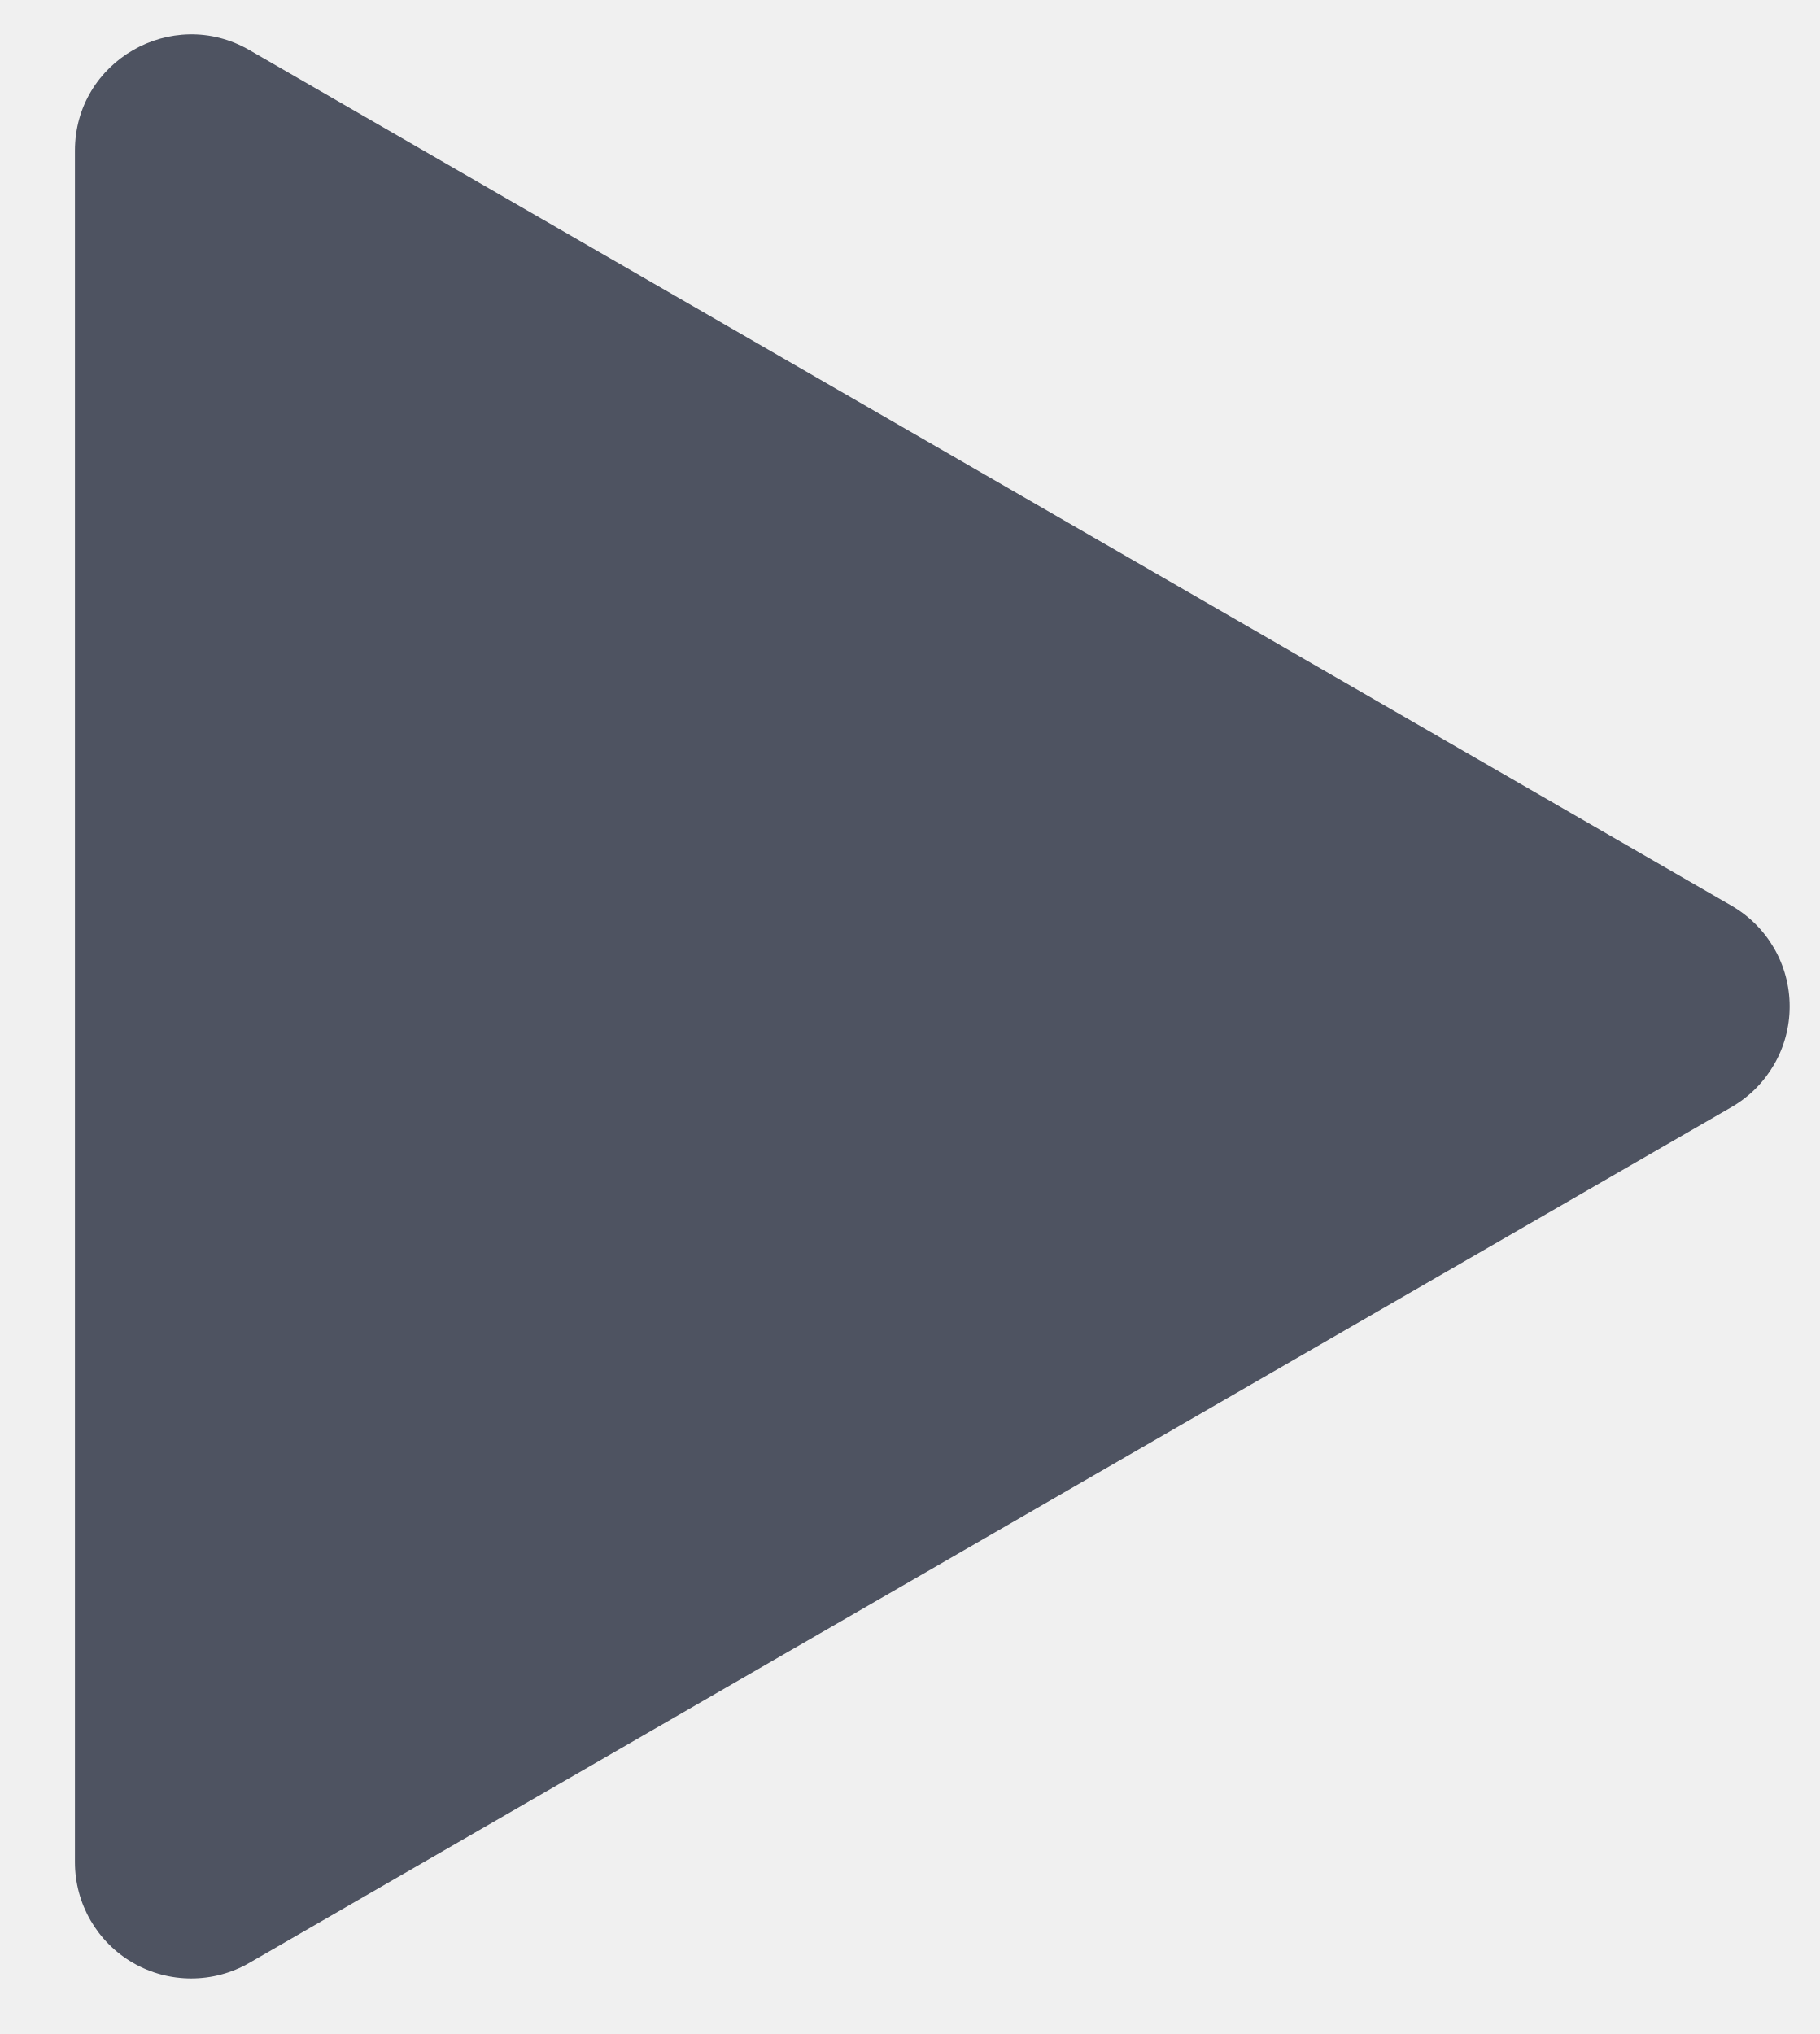
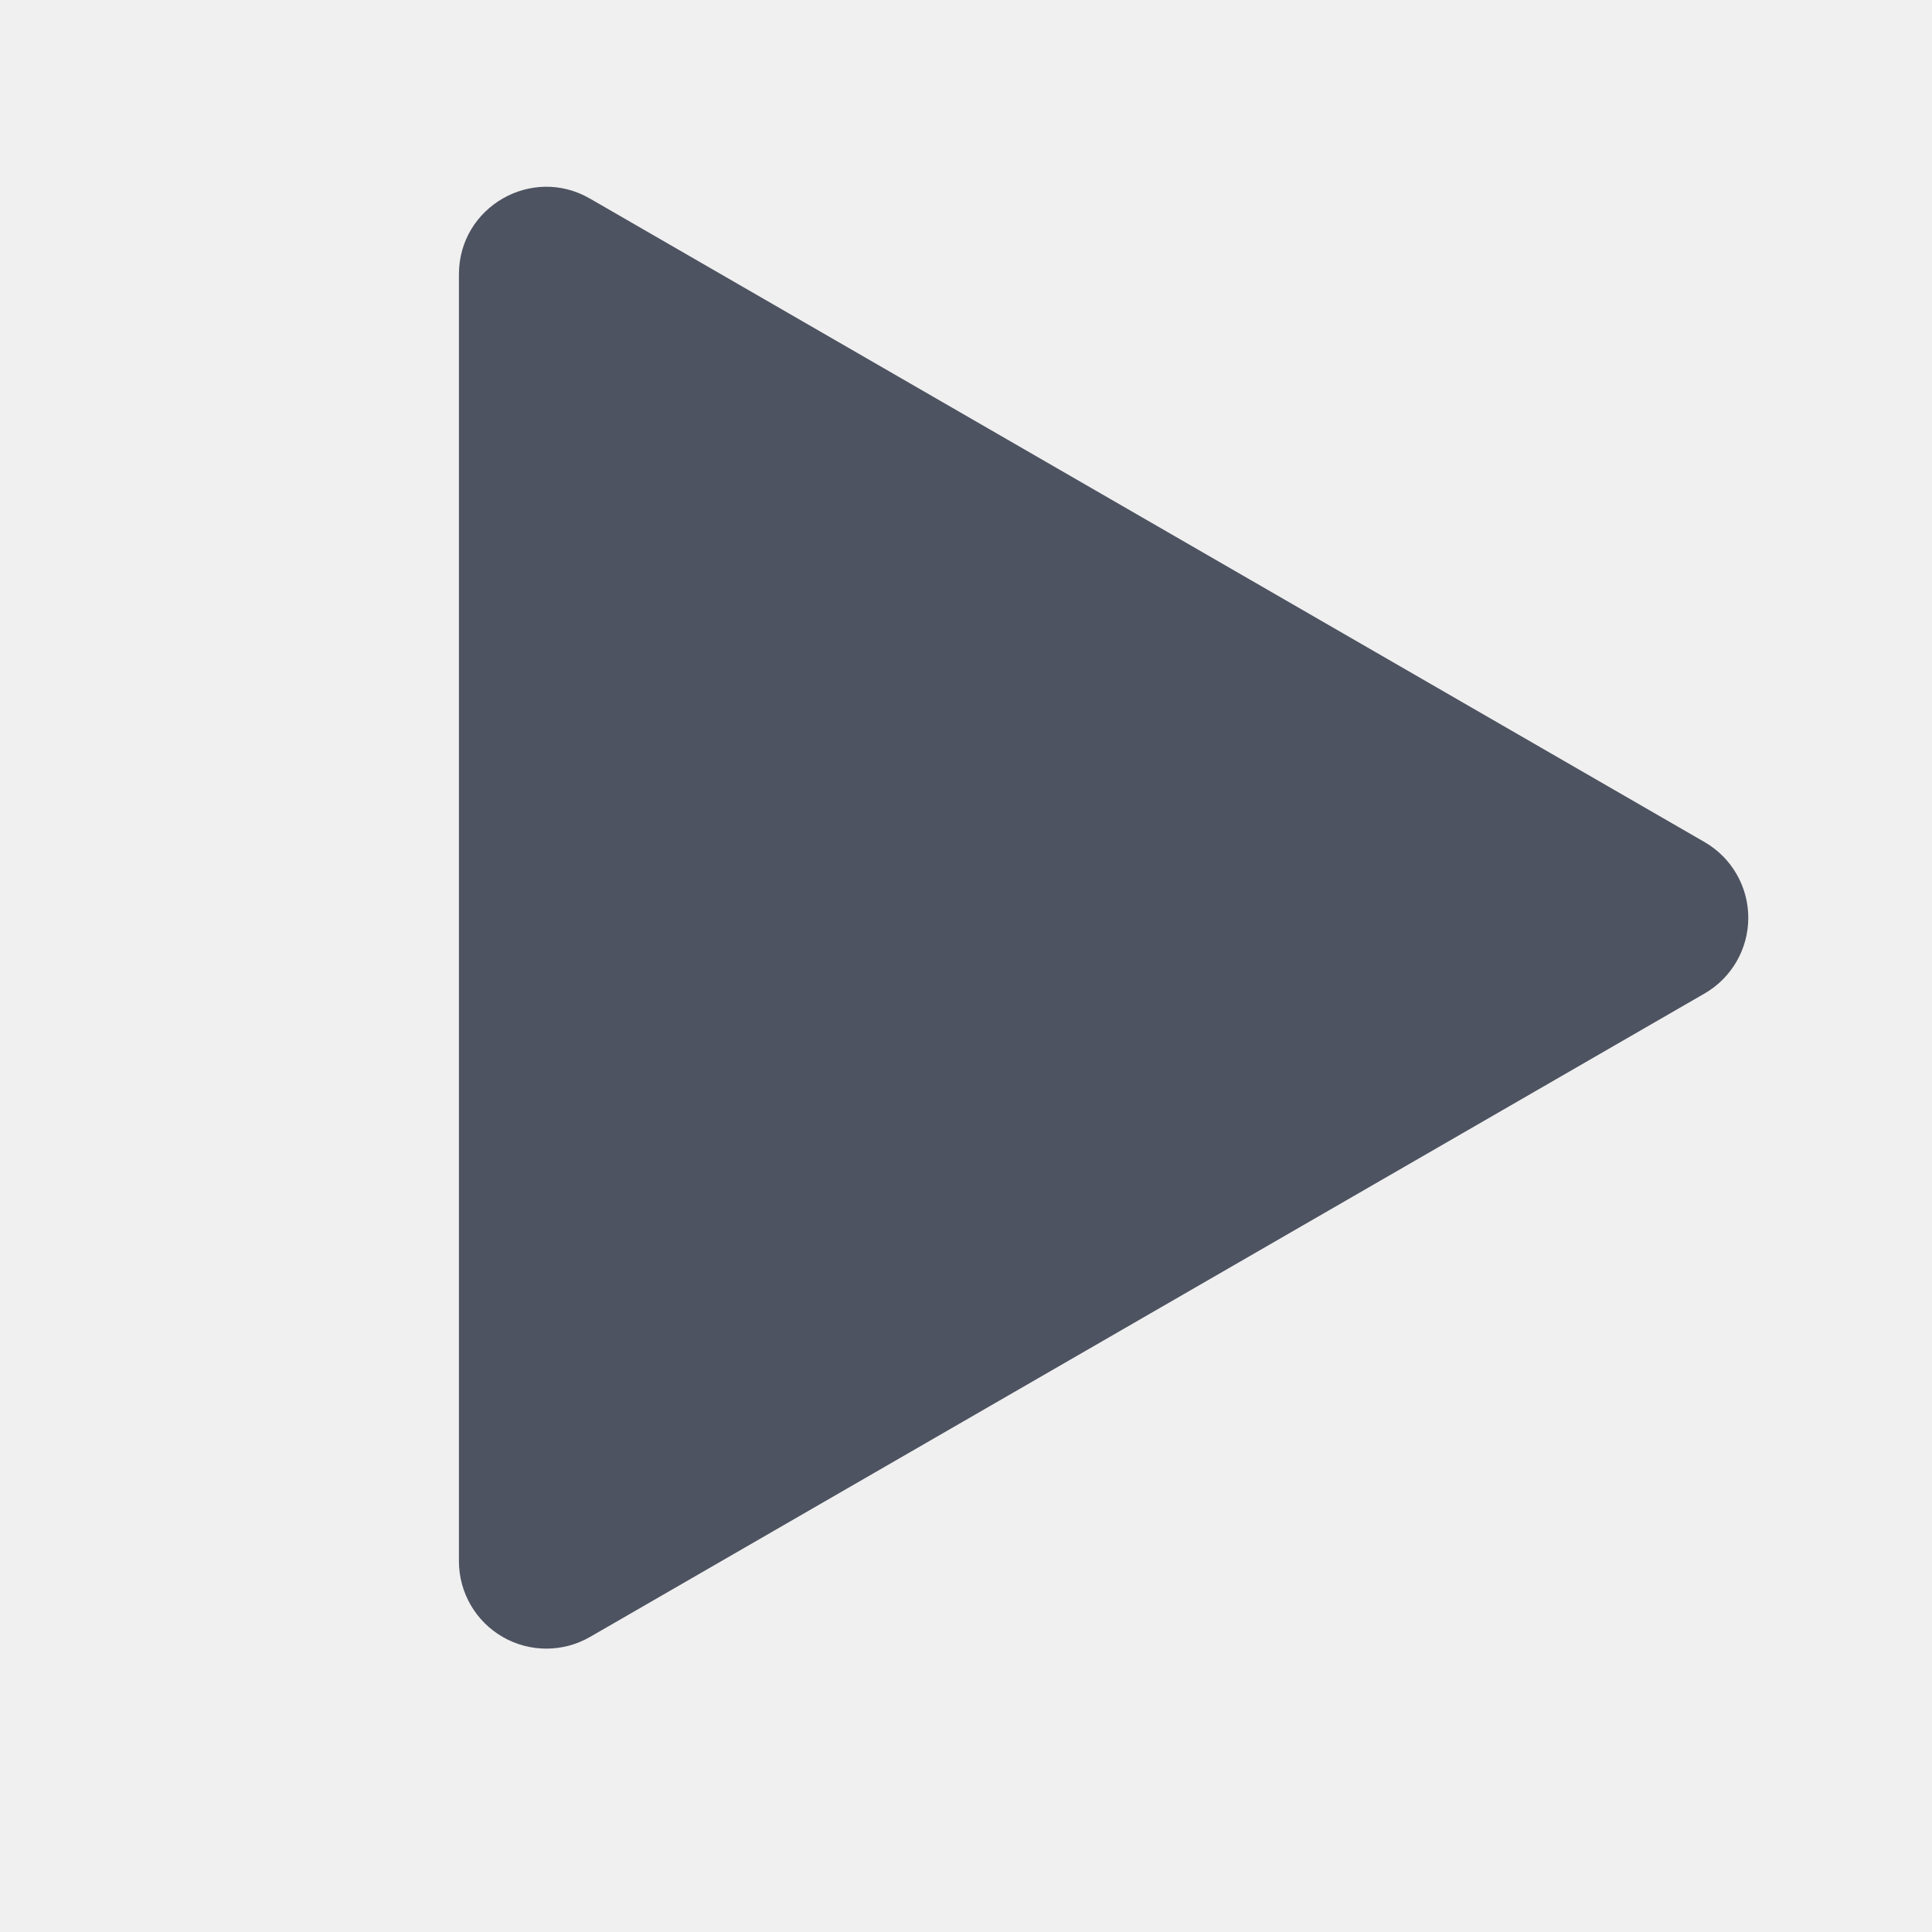
- <svg xmlns="http://www.w3.org/2000/svg" width="17" height="19" fill="none">
-   <path d="M16.174 8.46a1.086 1.086 0 0 1 0 1.882L2.33 18.335a1.086 1.086 0 0 1-1.63-.94V1.407C.7.572 1.607.05 2.33.468L16.174 8.46Z" fill="#4E5361" />
+ <svg xmlns="http://www.w3.org/2000/svg" width="24" height="24" fill="none">
+   <g clip-path="url(#a)">
+     <path d="M21.174 10.46a1.086 1.086 0 0 1 0 1.882L7.329 20.335a1.086 1.086 0 0 1-1.628-.94V3.407c0-.836.905-1.358 1.628-.94l13.845 7.993Z" fill="#4E5361" />
+   </g>
+   <defs>
+     <clipPath id="a">
+       <path fill="#fff" d="M0 0h24v24H0z" />
+     </clipPath>
+   </defs>
</svg>
